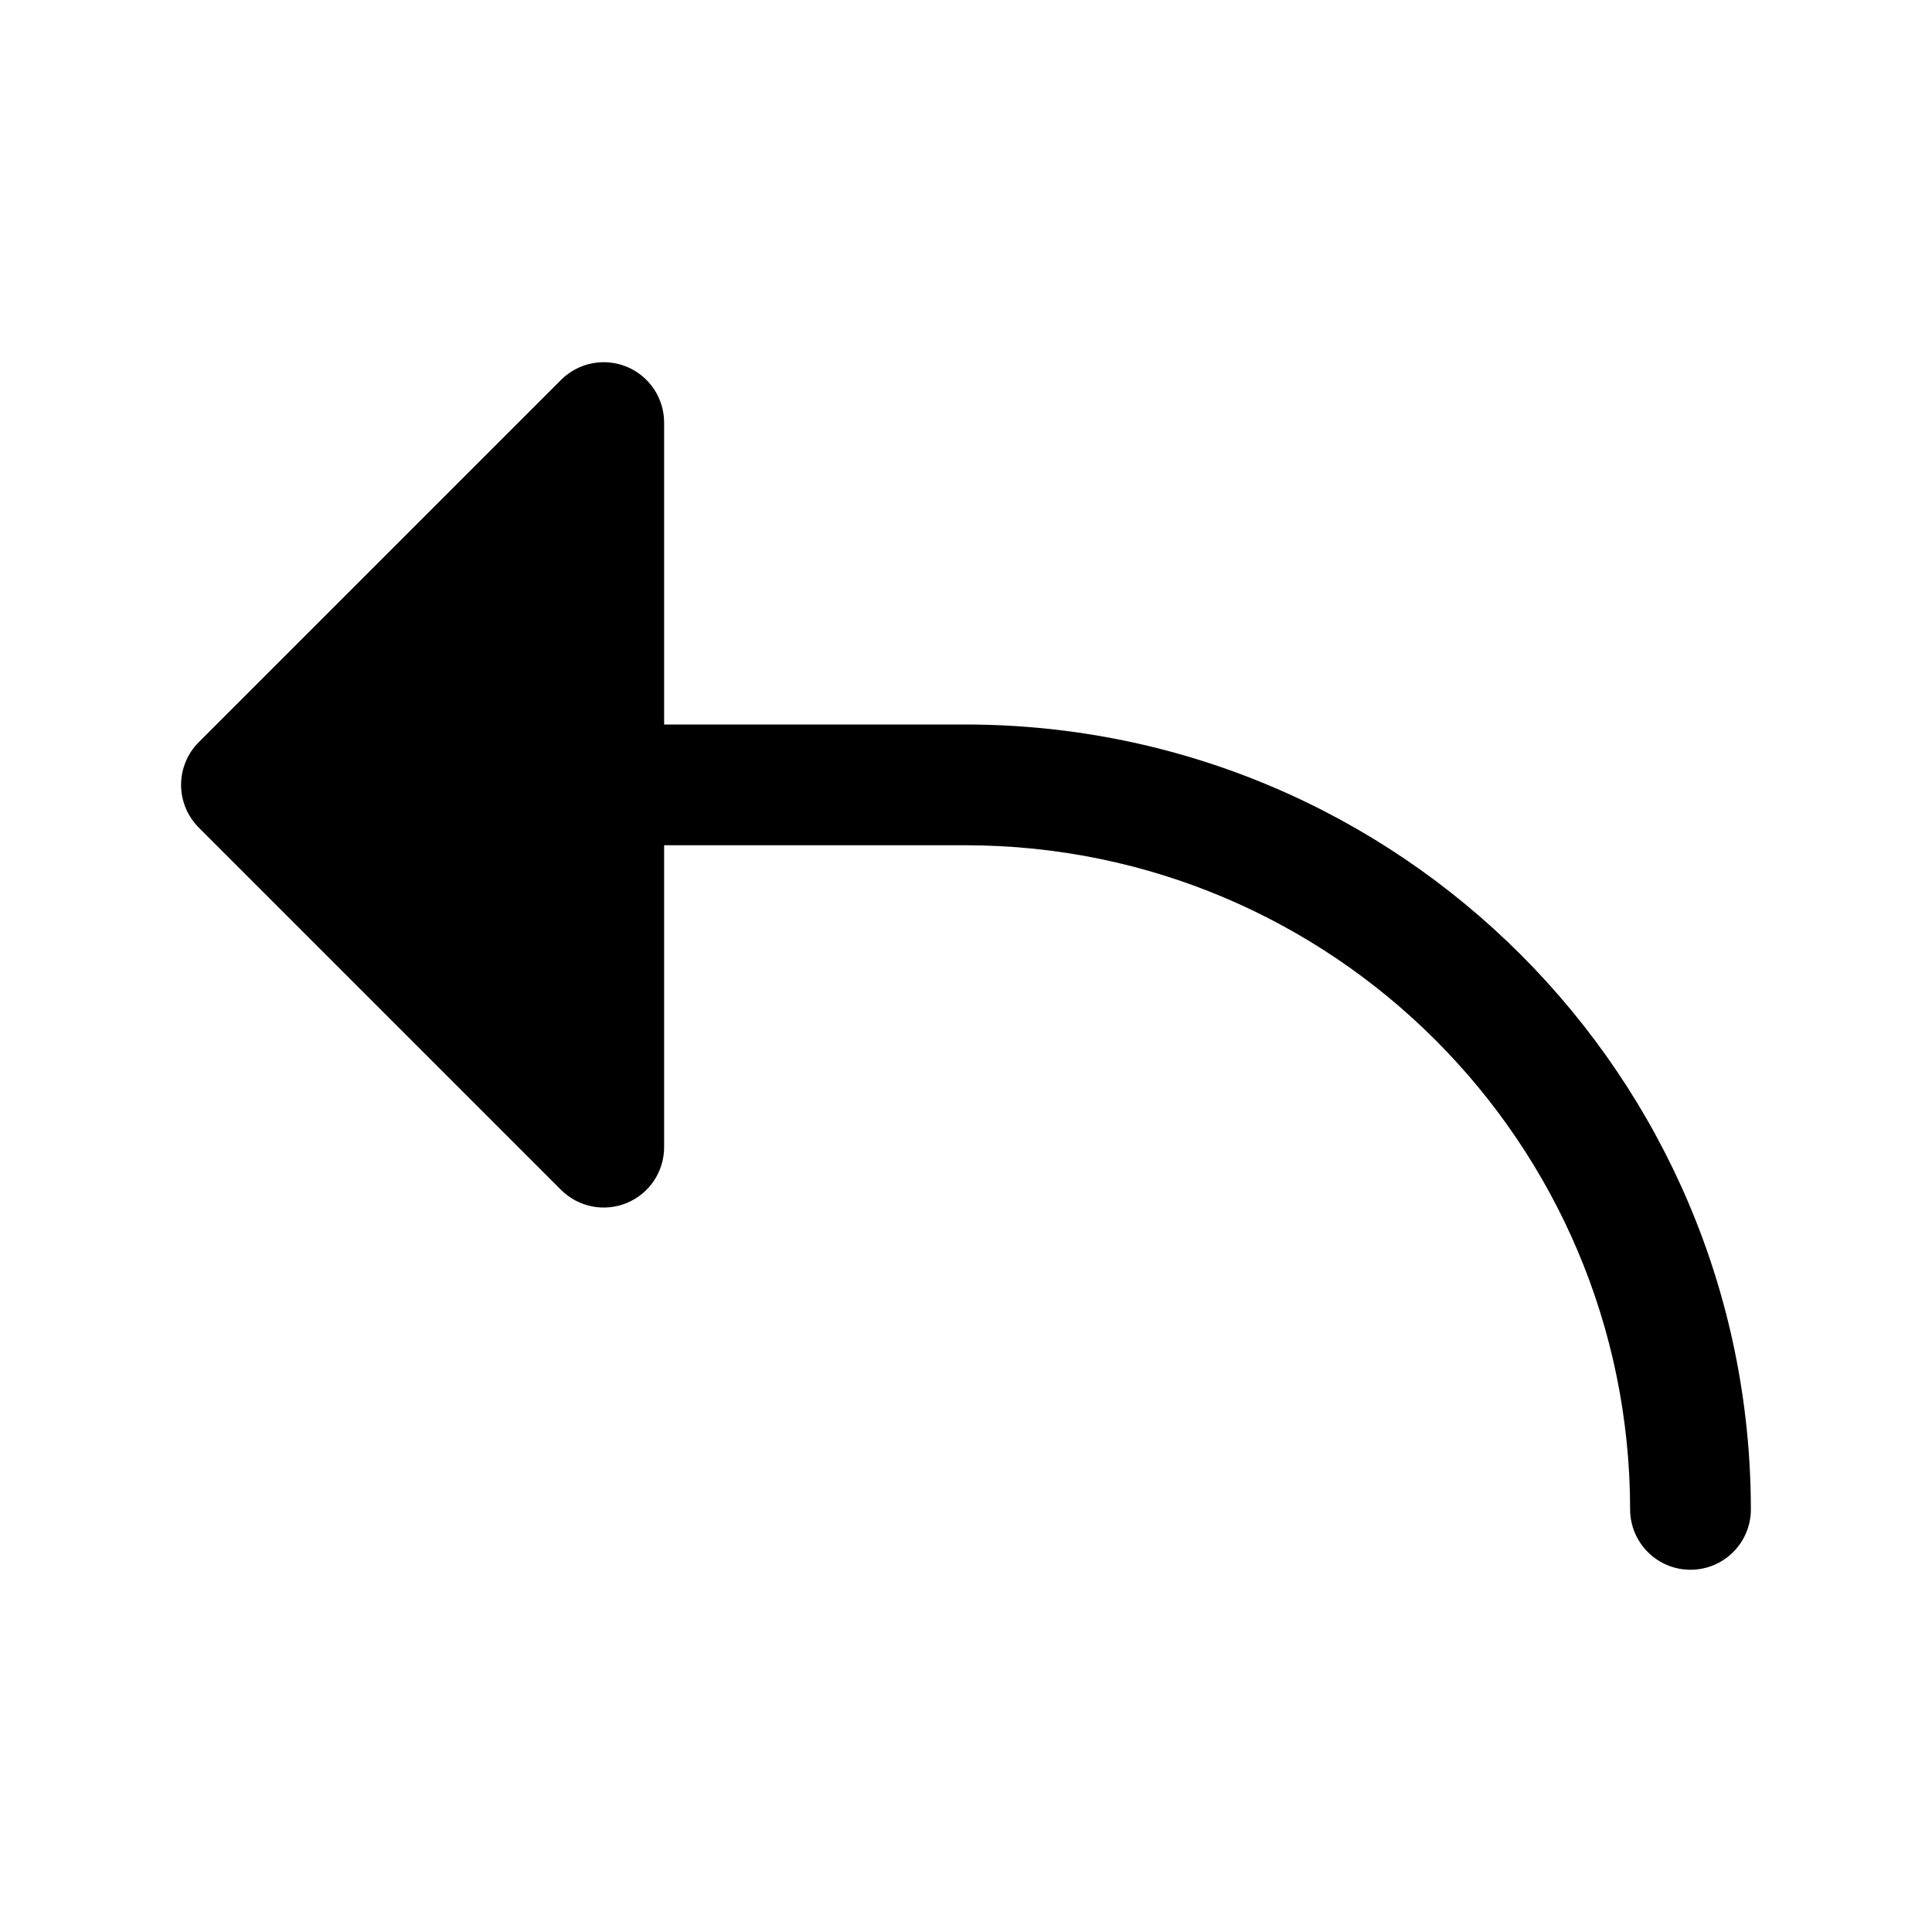
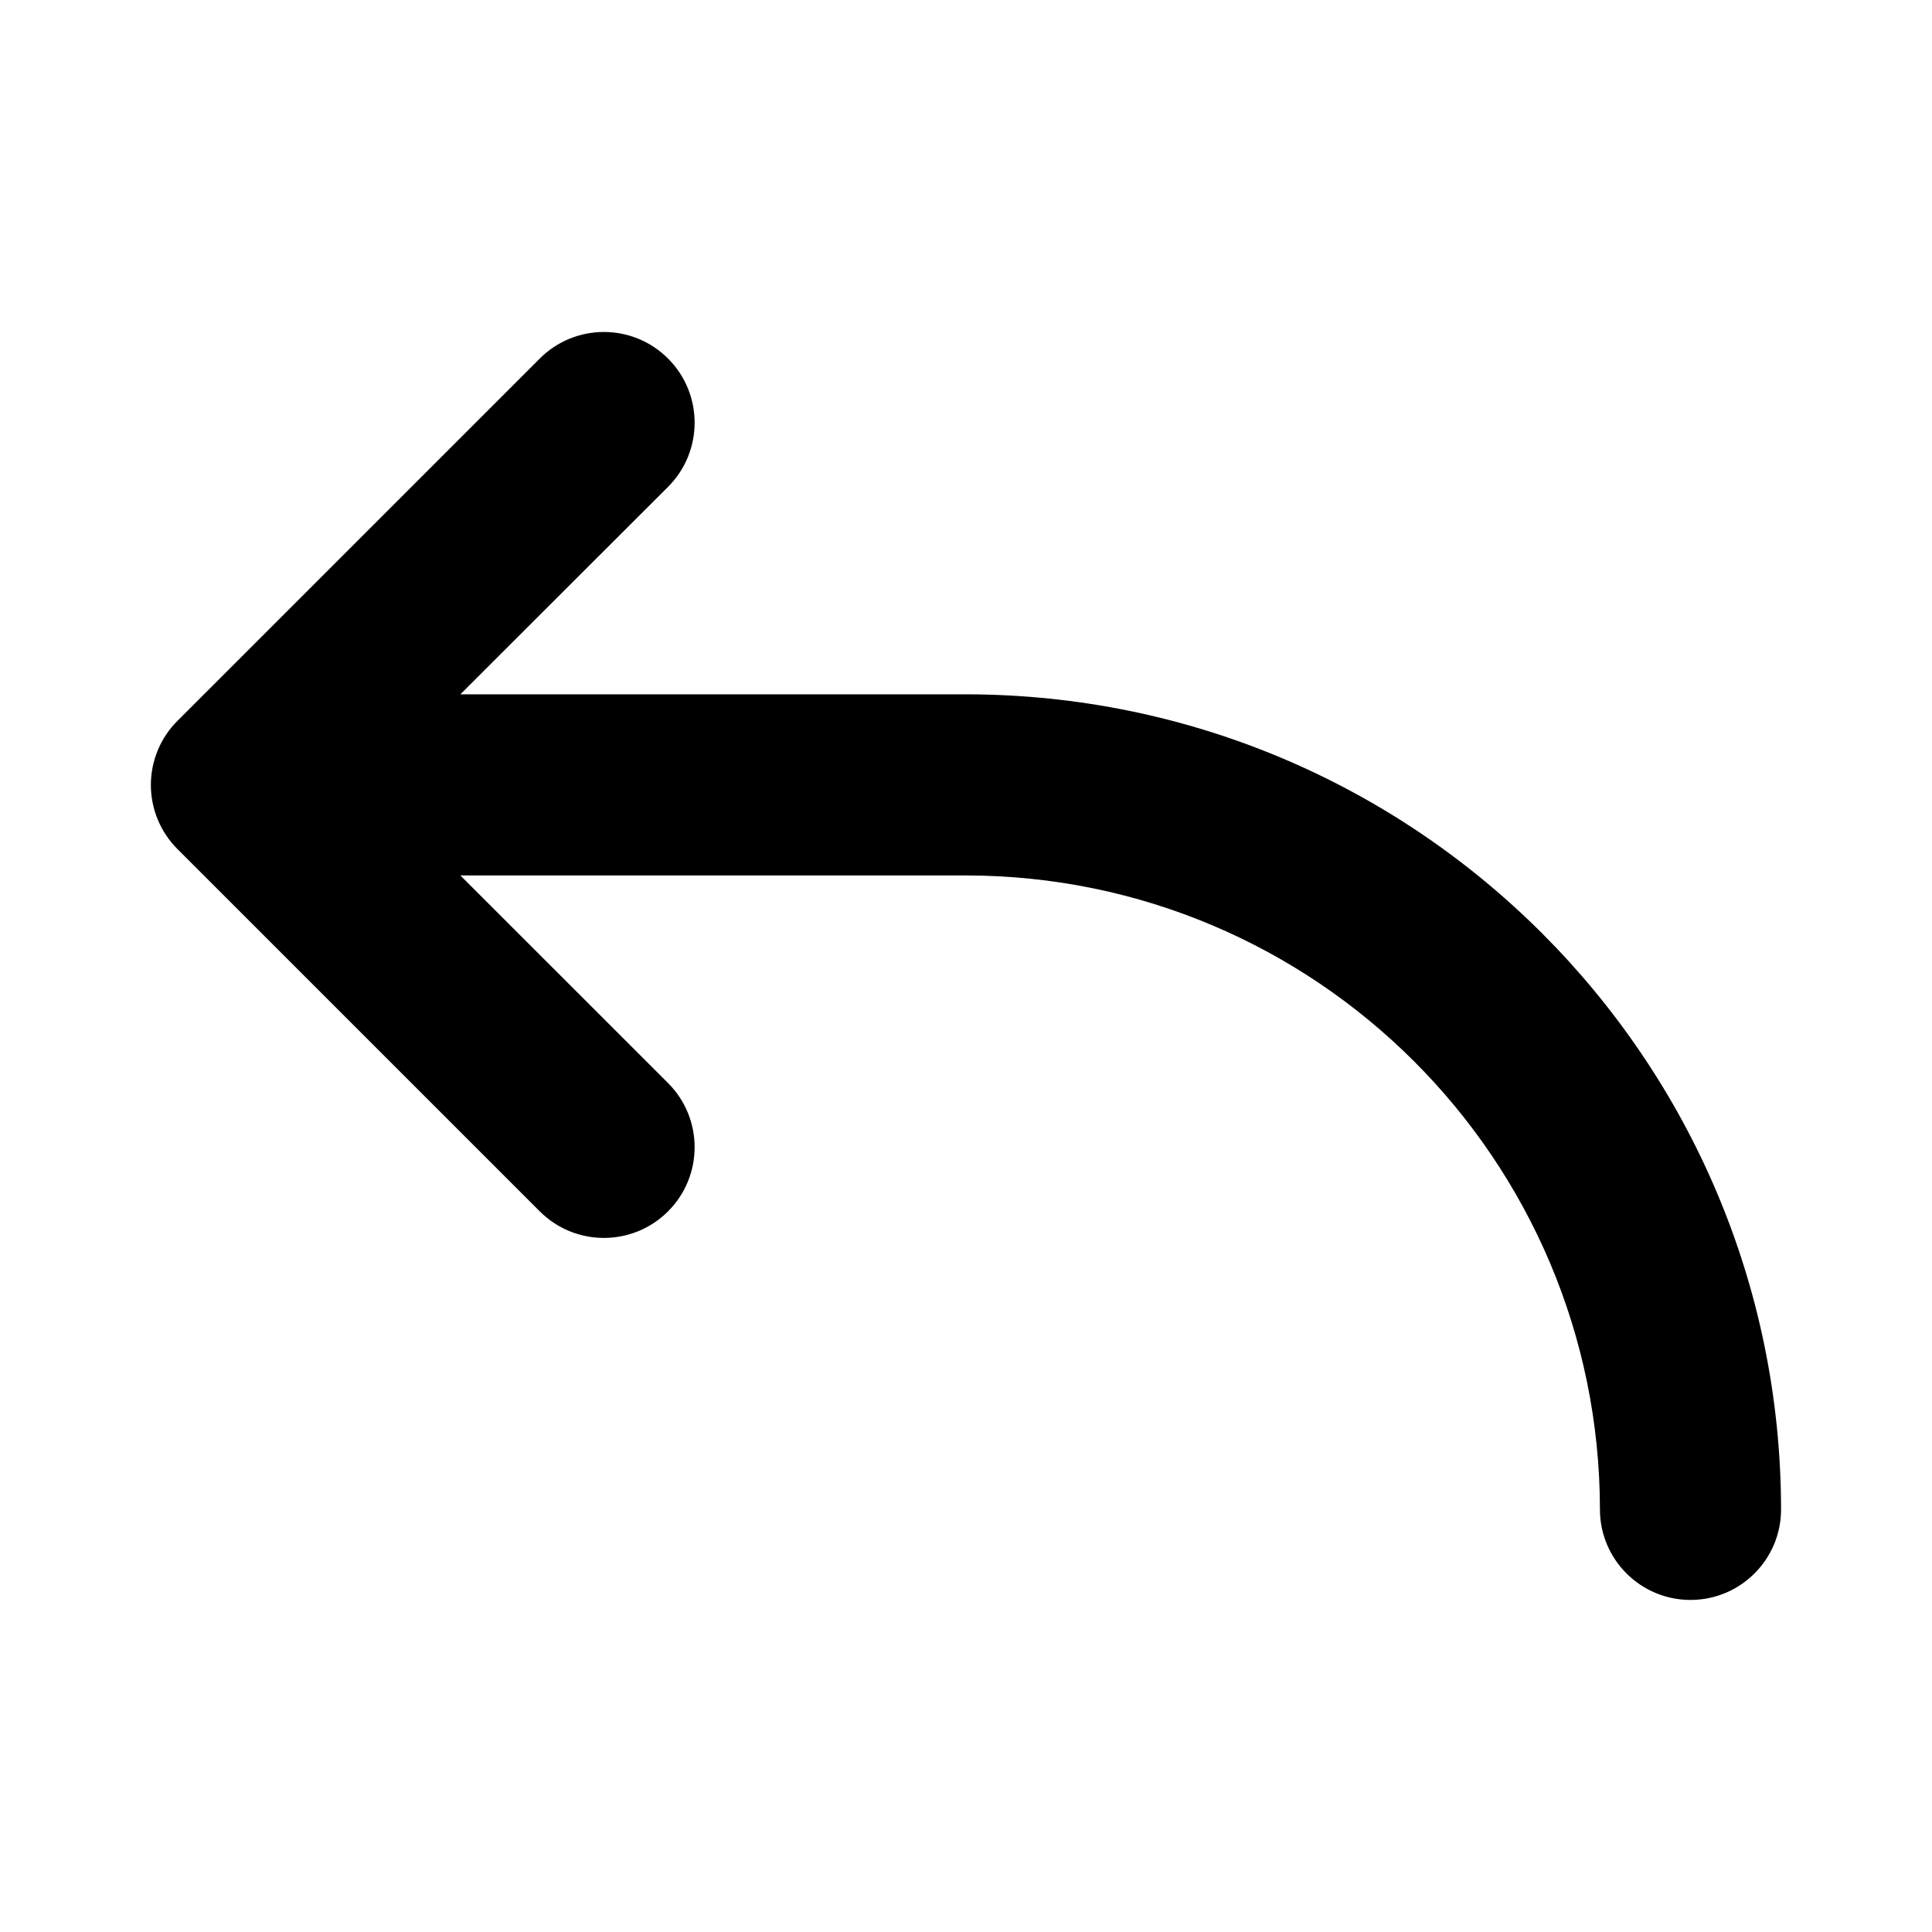
<svg xmlns="http://www.w3.org/2000/svg" viewBox="0 0 256 256" fill="currentColor">
-   <path d="M232,200a8,8,0,0,1-16,0,88.1,88.1,0,0,0-88-88H88v40a8,8,0,0,1-13.66,5.66l-48-48a8,8,0,0,1,0-11.32l48-48A8,8,0,0,1,88,56V96h40A104.11,104.11,0,0,1,232,200Z" />
+   <path d="M236,200a12,12,0,0,1-24,0,84.09,84.09,0,0,0-84-84H61l27.52,27.51a12,12,0,0,1-17,17l-48-48a12,12,0,0,1,0-17l48-48a12,12,0,0,1,17,17L61,92h67A108.12,108.12,0,0,1,236,200Z" />
</svg>
